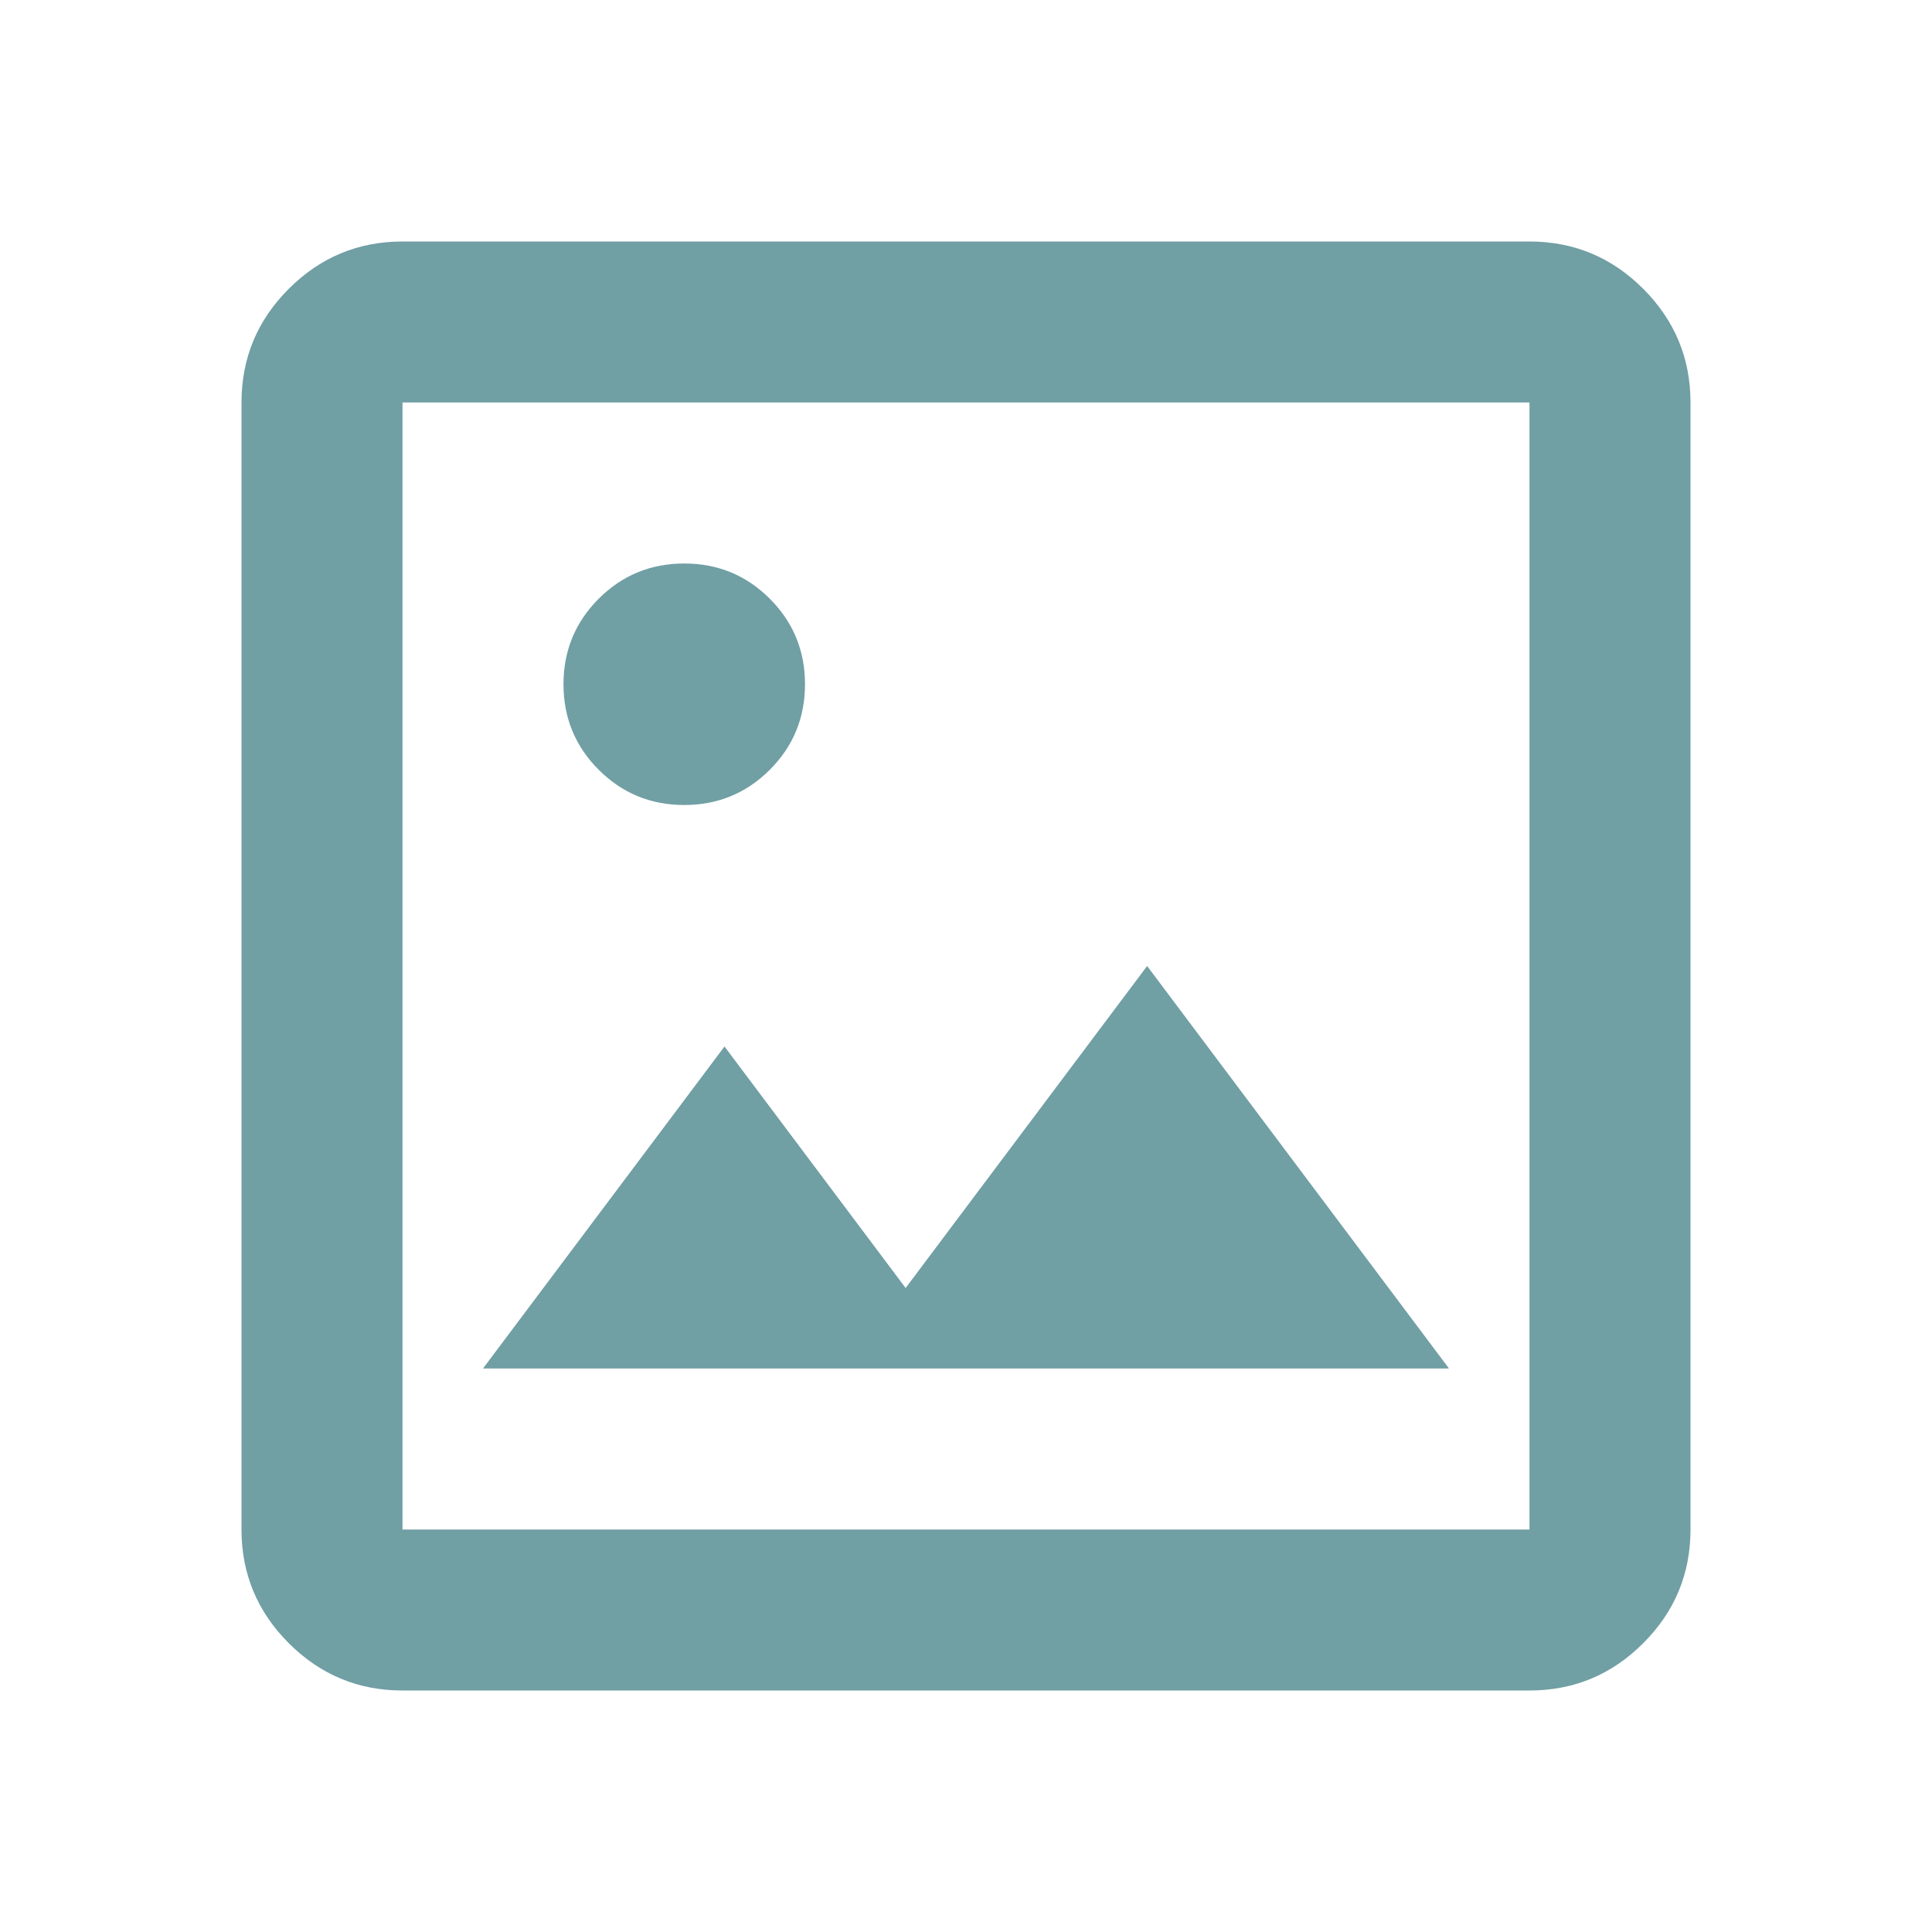
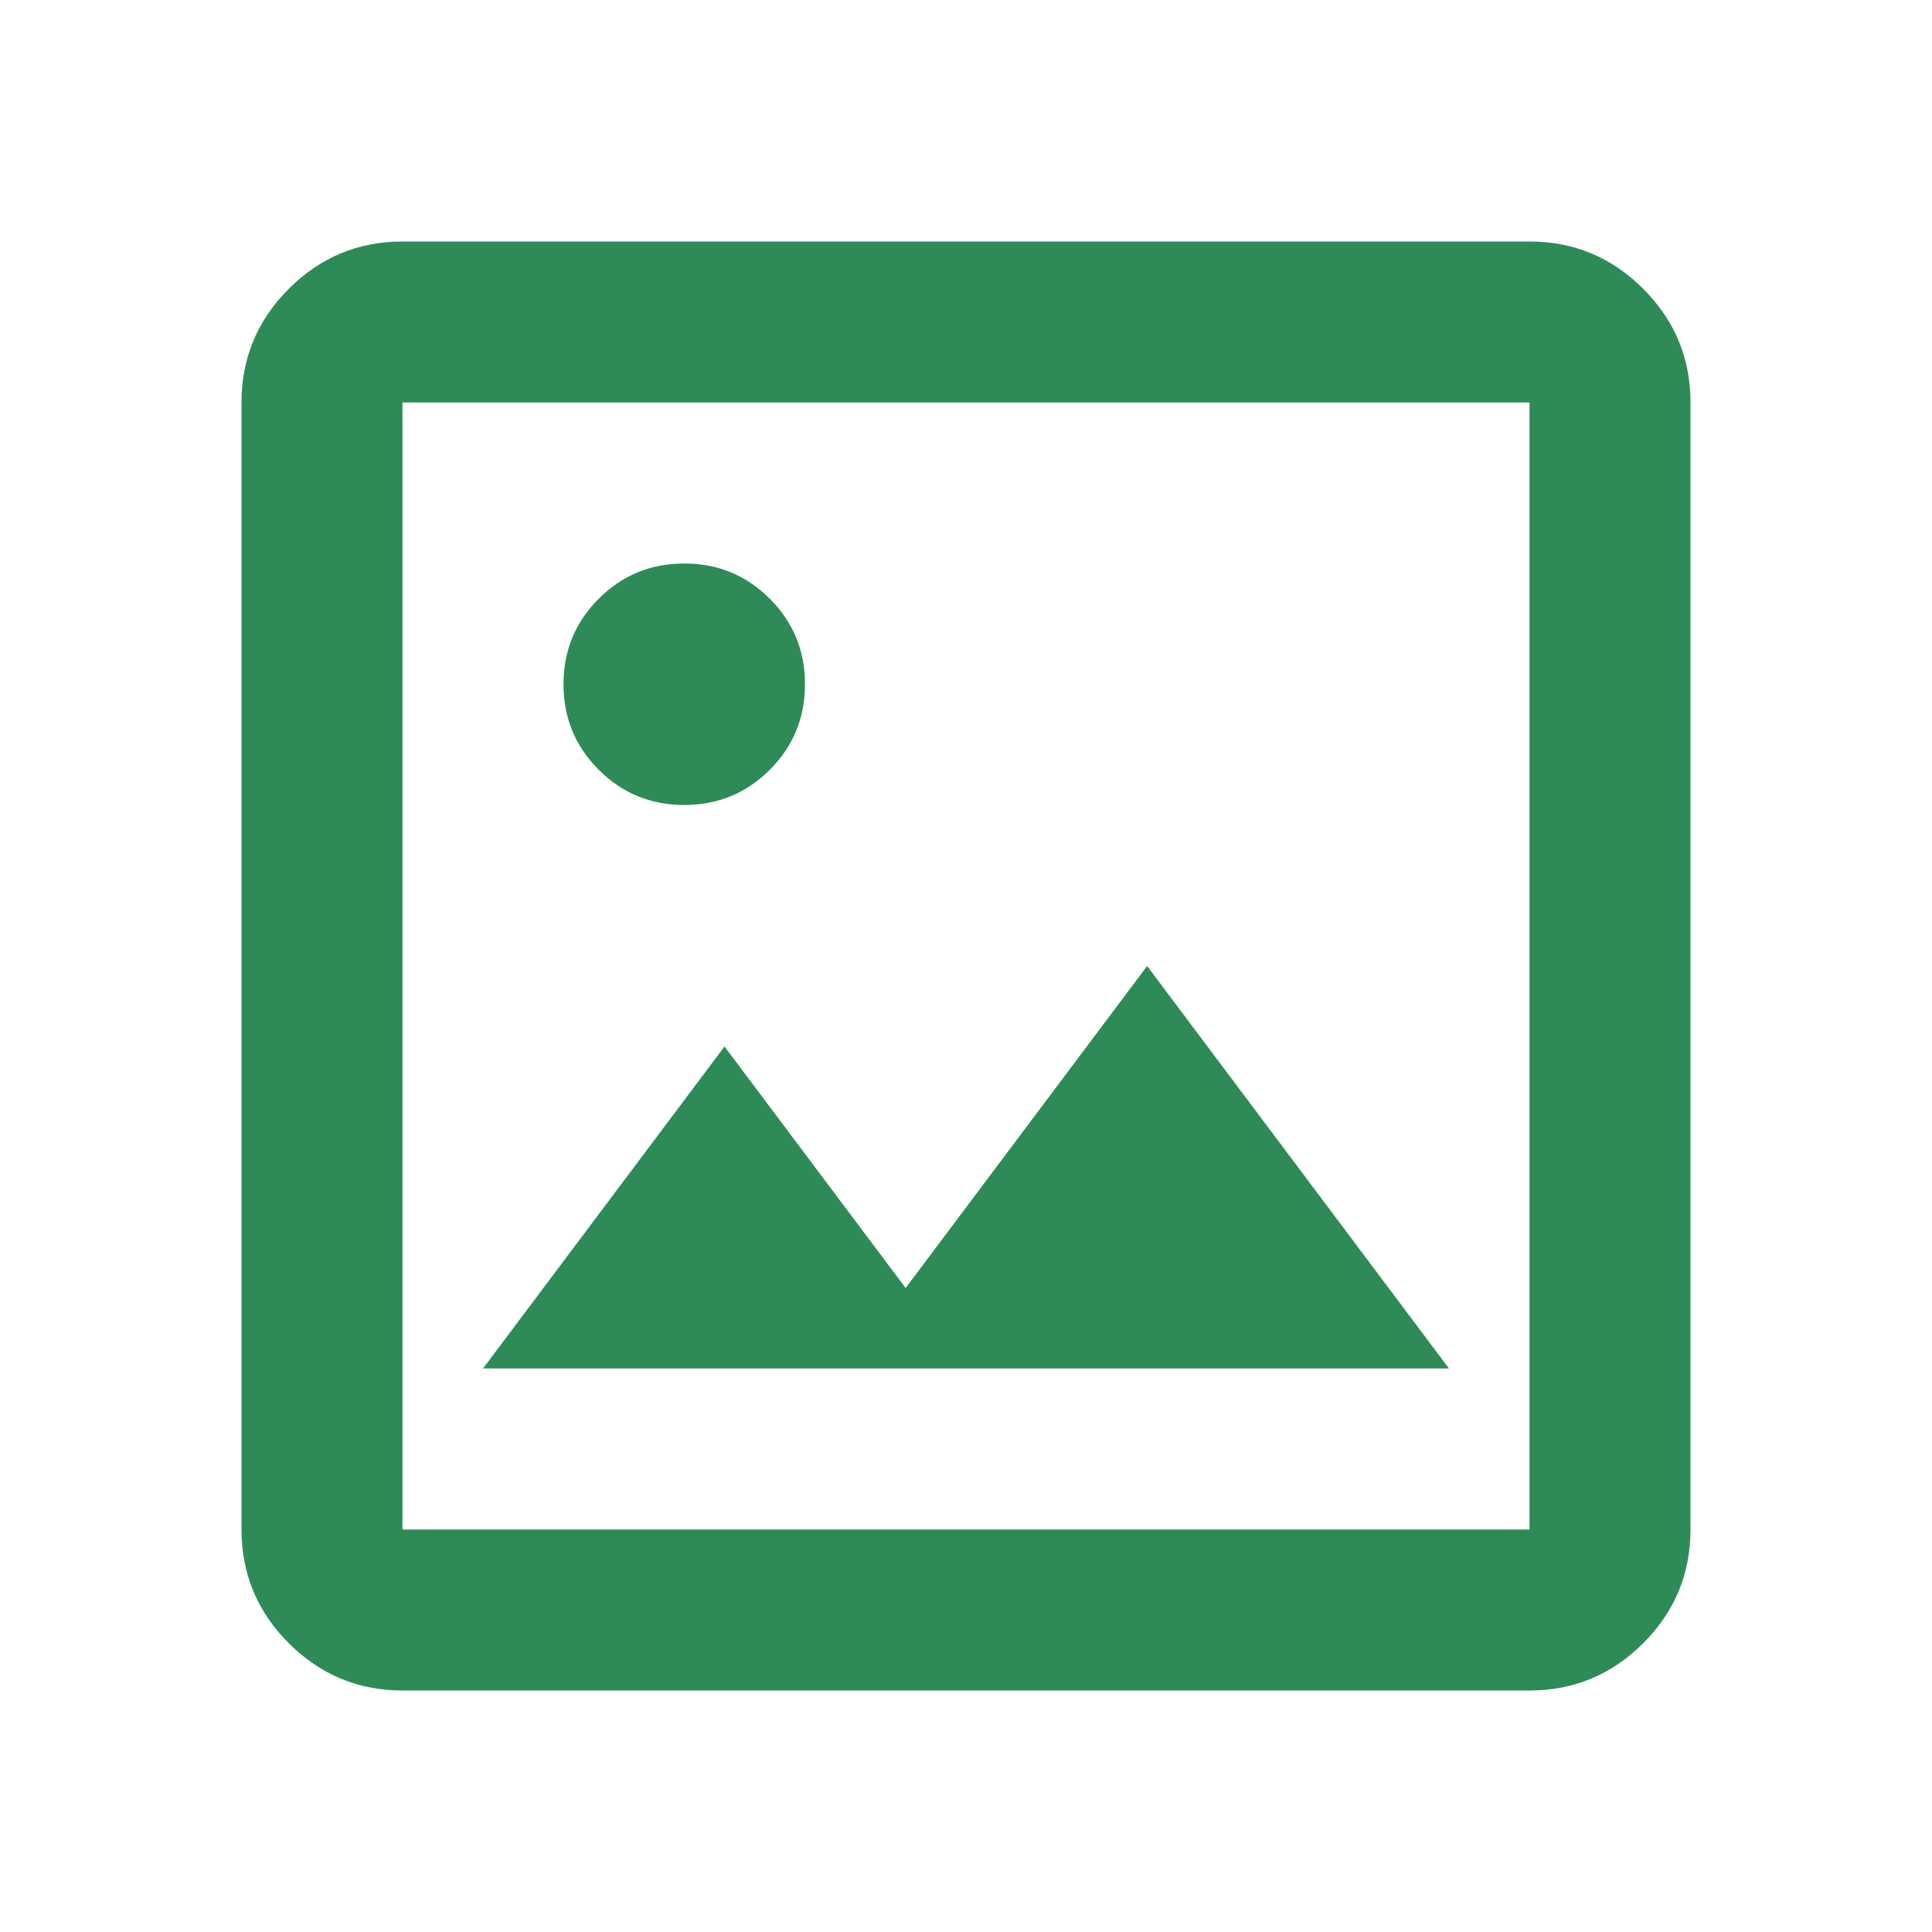
- <svg xmlns="http://www.w3.org/2000/svg" height="2.5em" viewBox="0 -960 960 960" width="2.5em" fill="#709fa4">
+ <svg xmlns="http://www.w3.org/2000/svg" height="2.5em" viewBox="0 -960 960 960" width="2.5em" fill="seagreen">
  <path d="M200-120q-33 0-56.5-23.5T120-200v-560q0-33 23.5-56.5T200-840h560q33 0 56.5 23.5T840-760v560q0 33-23.5 56.5T760-120H200Zm0-80h560v-560H200v560Zm40-80h480L570-480 450-320l-90-120-120 160Zm-40 80v-560 560Zm140-360q25 0 42.5-17.5T400-620q0-25-17.5-42.5T340-680q-25 0-42.5 17.5T280-620q0 25 17.5 42.5T340-560Z" />
</svg>
